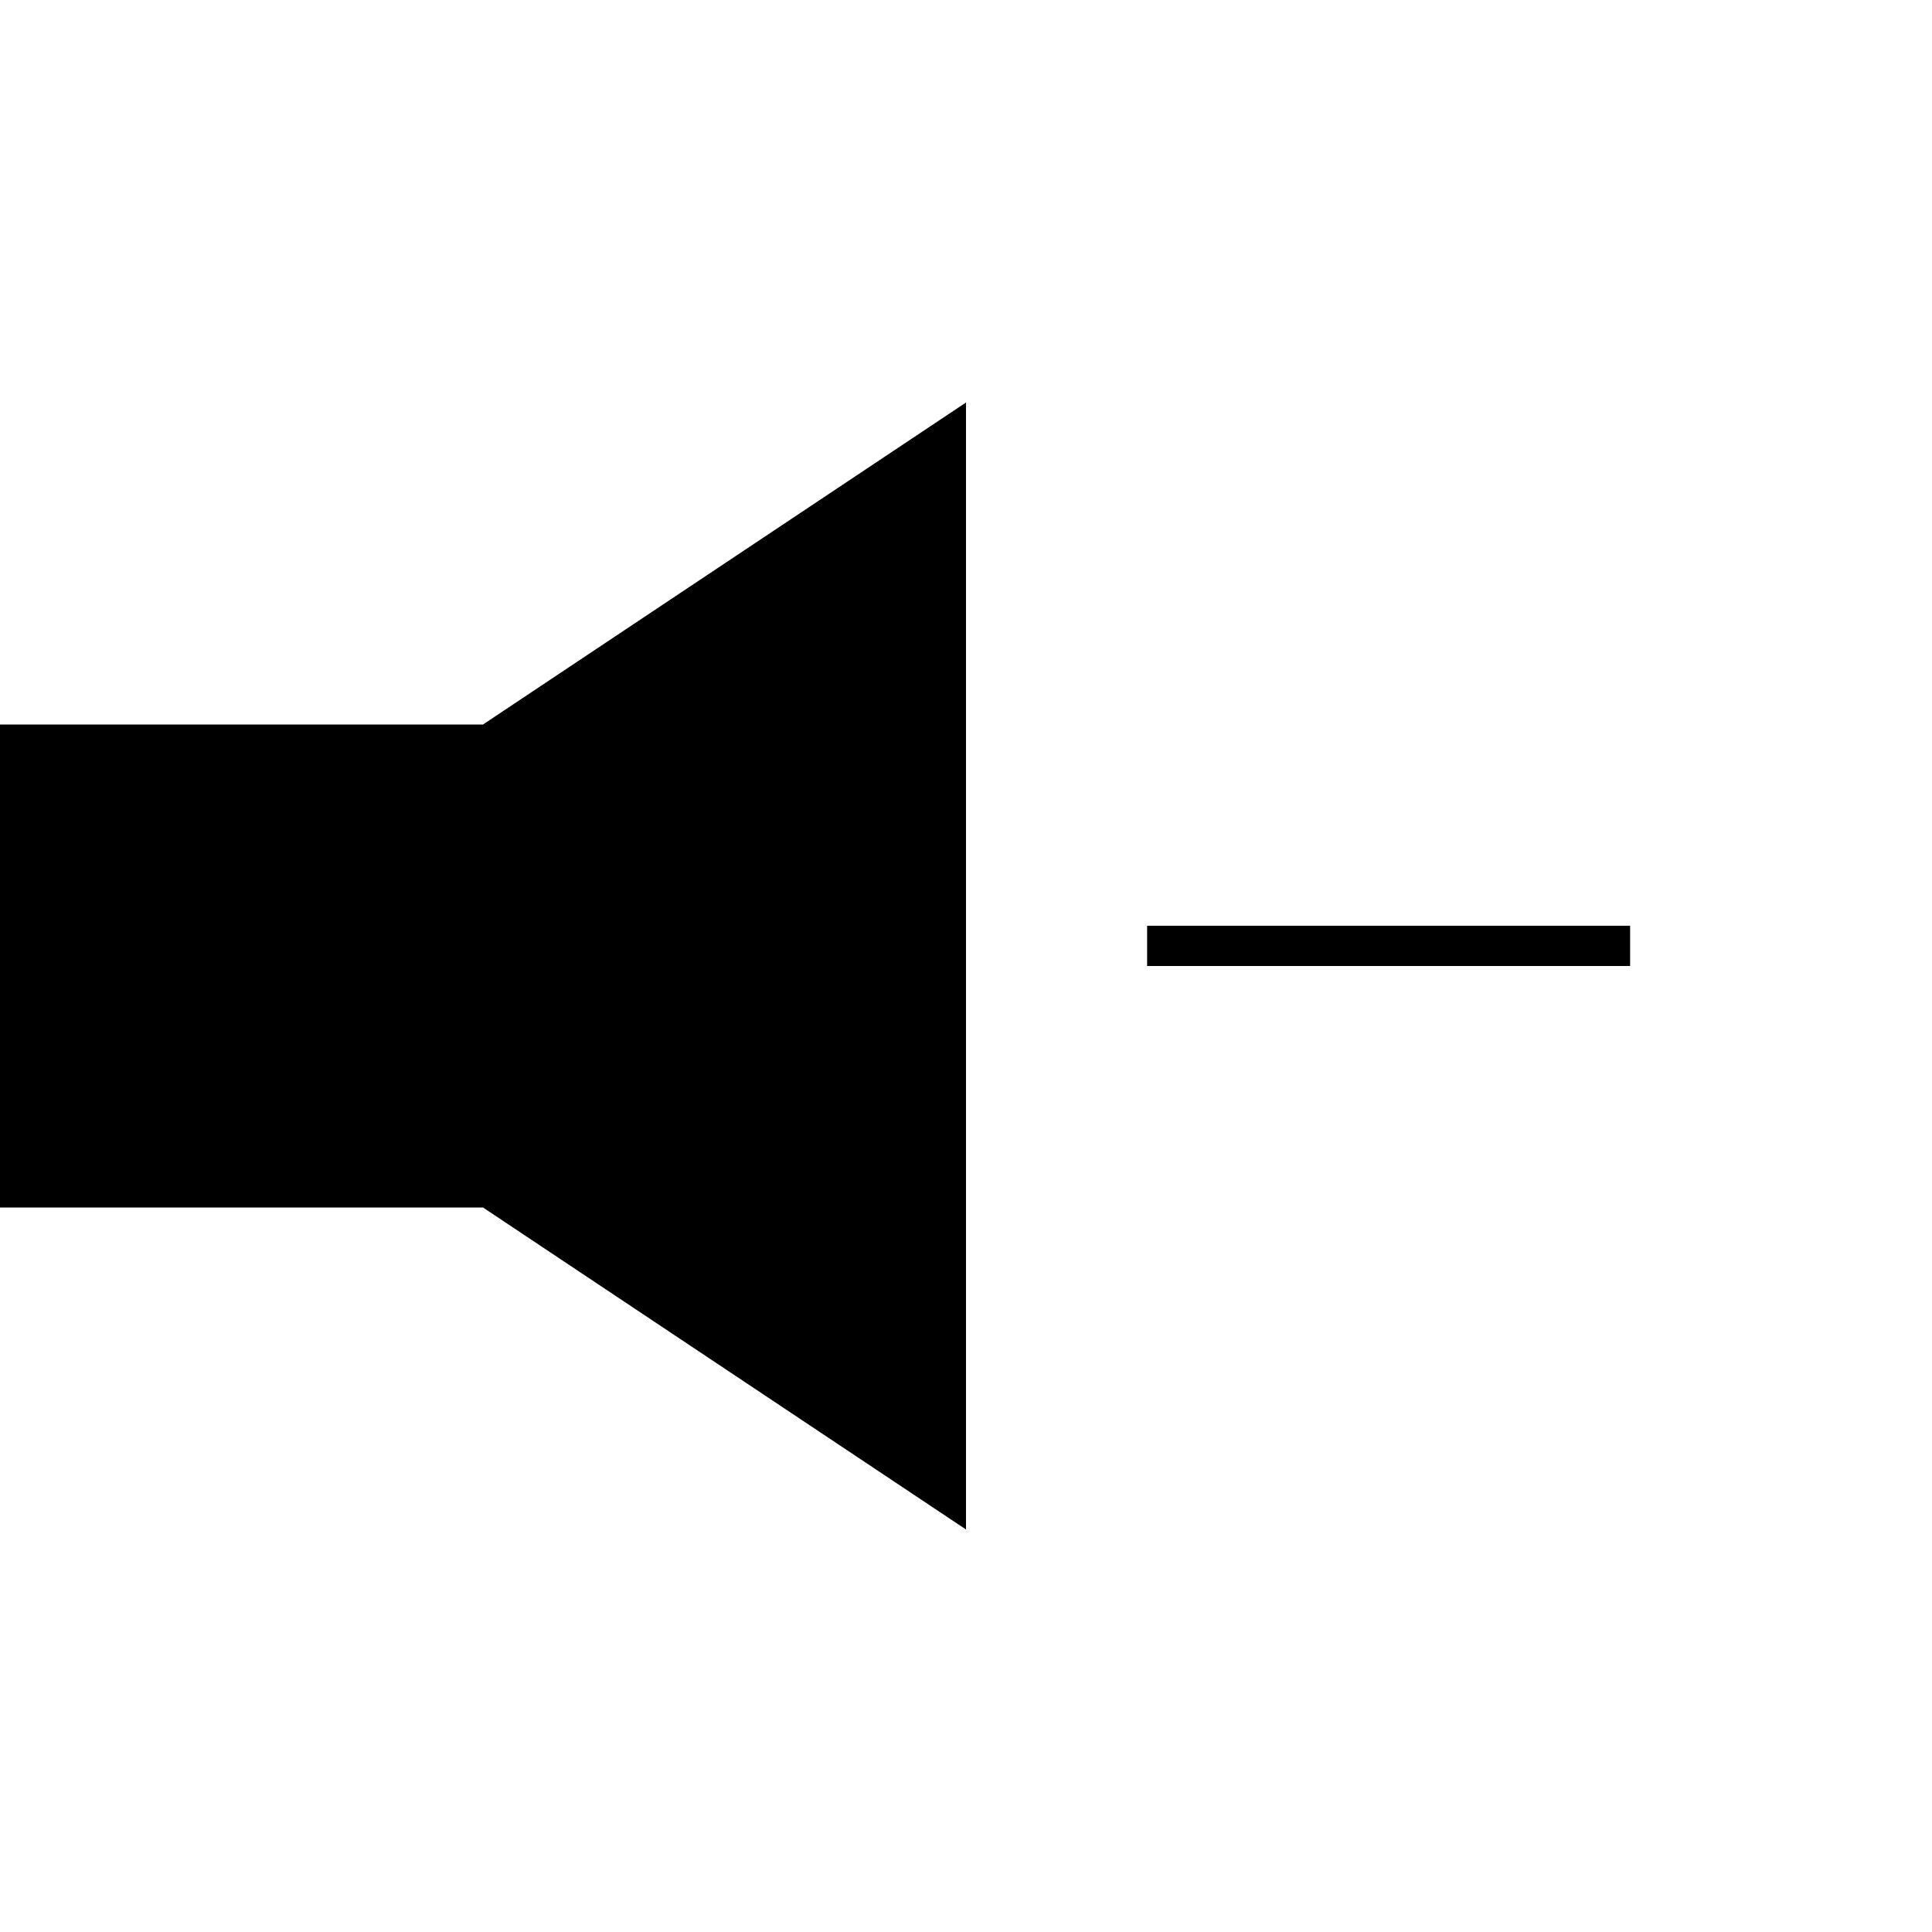
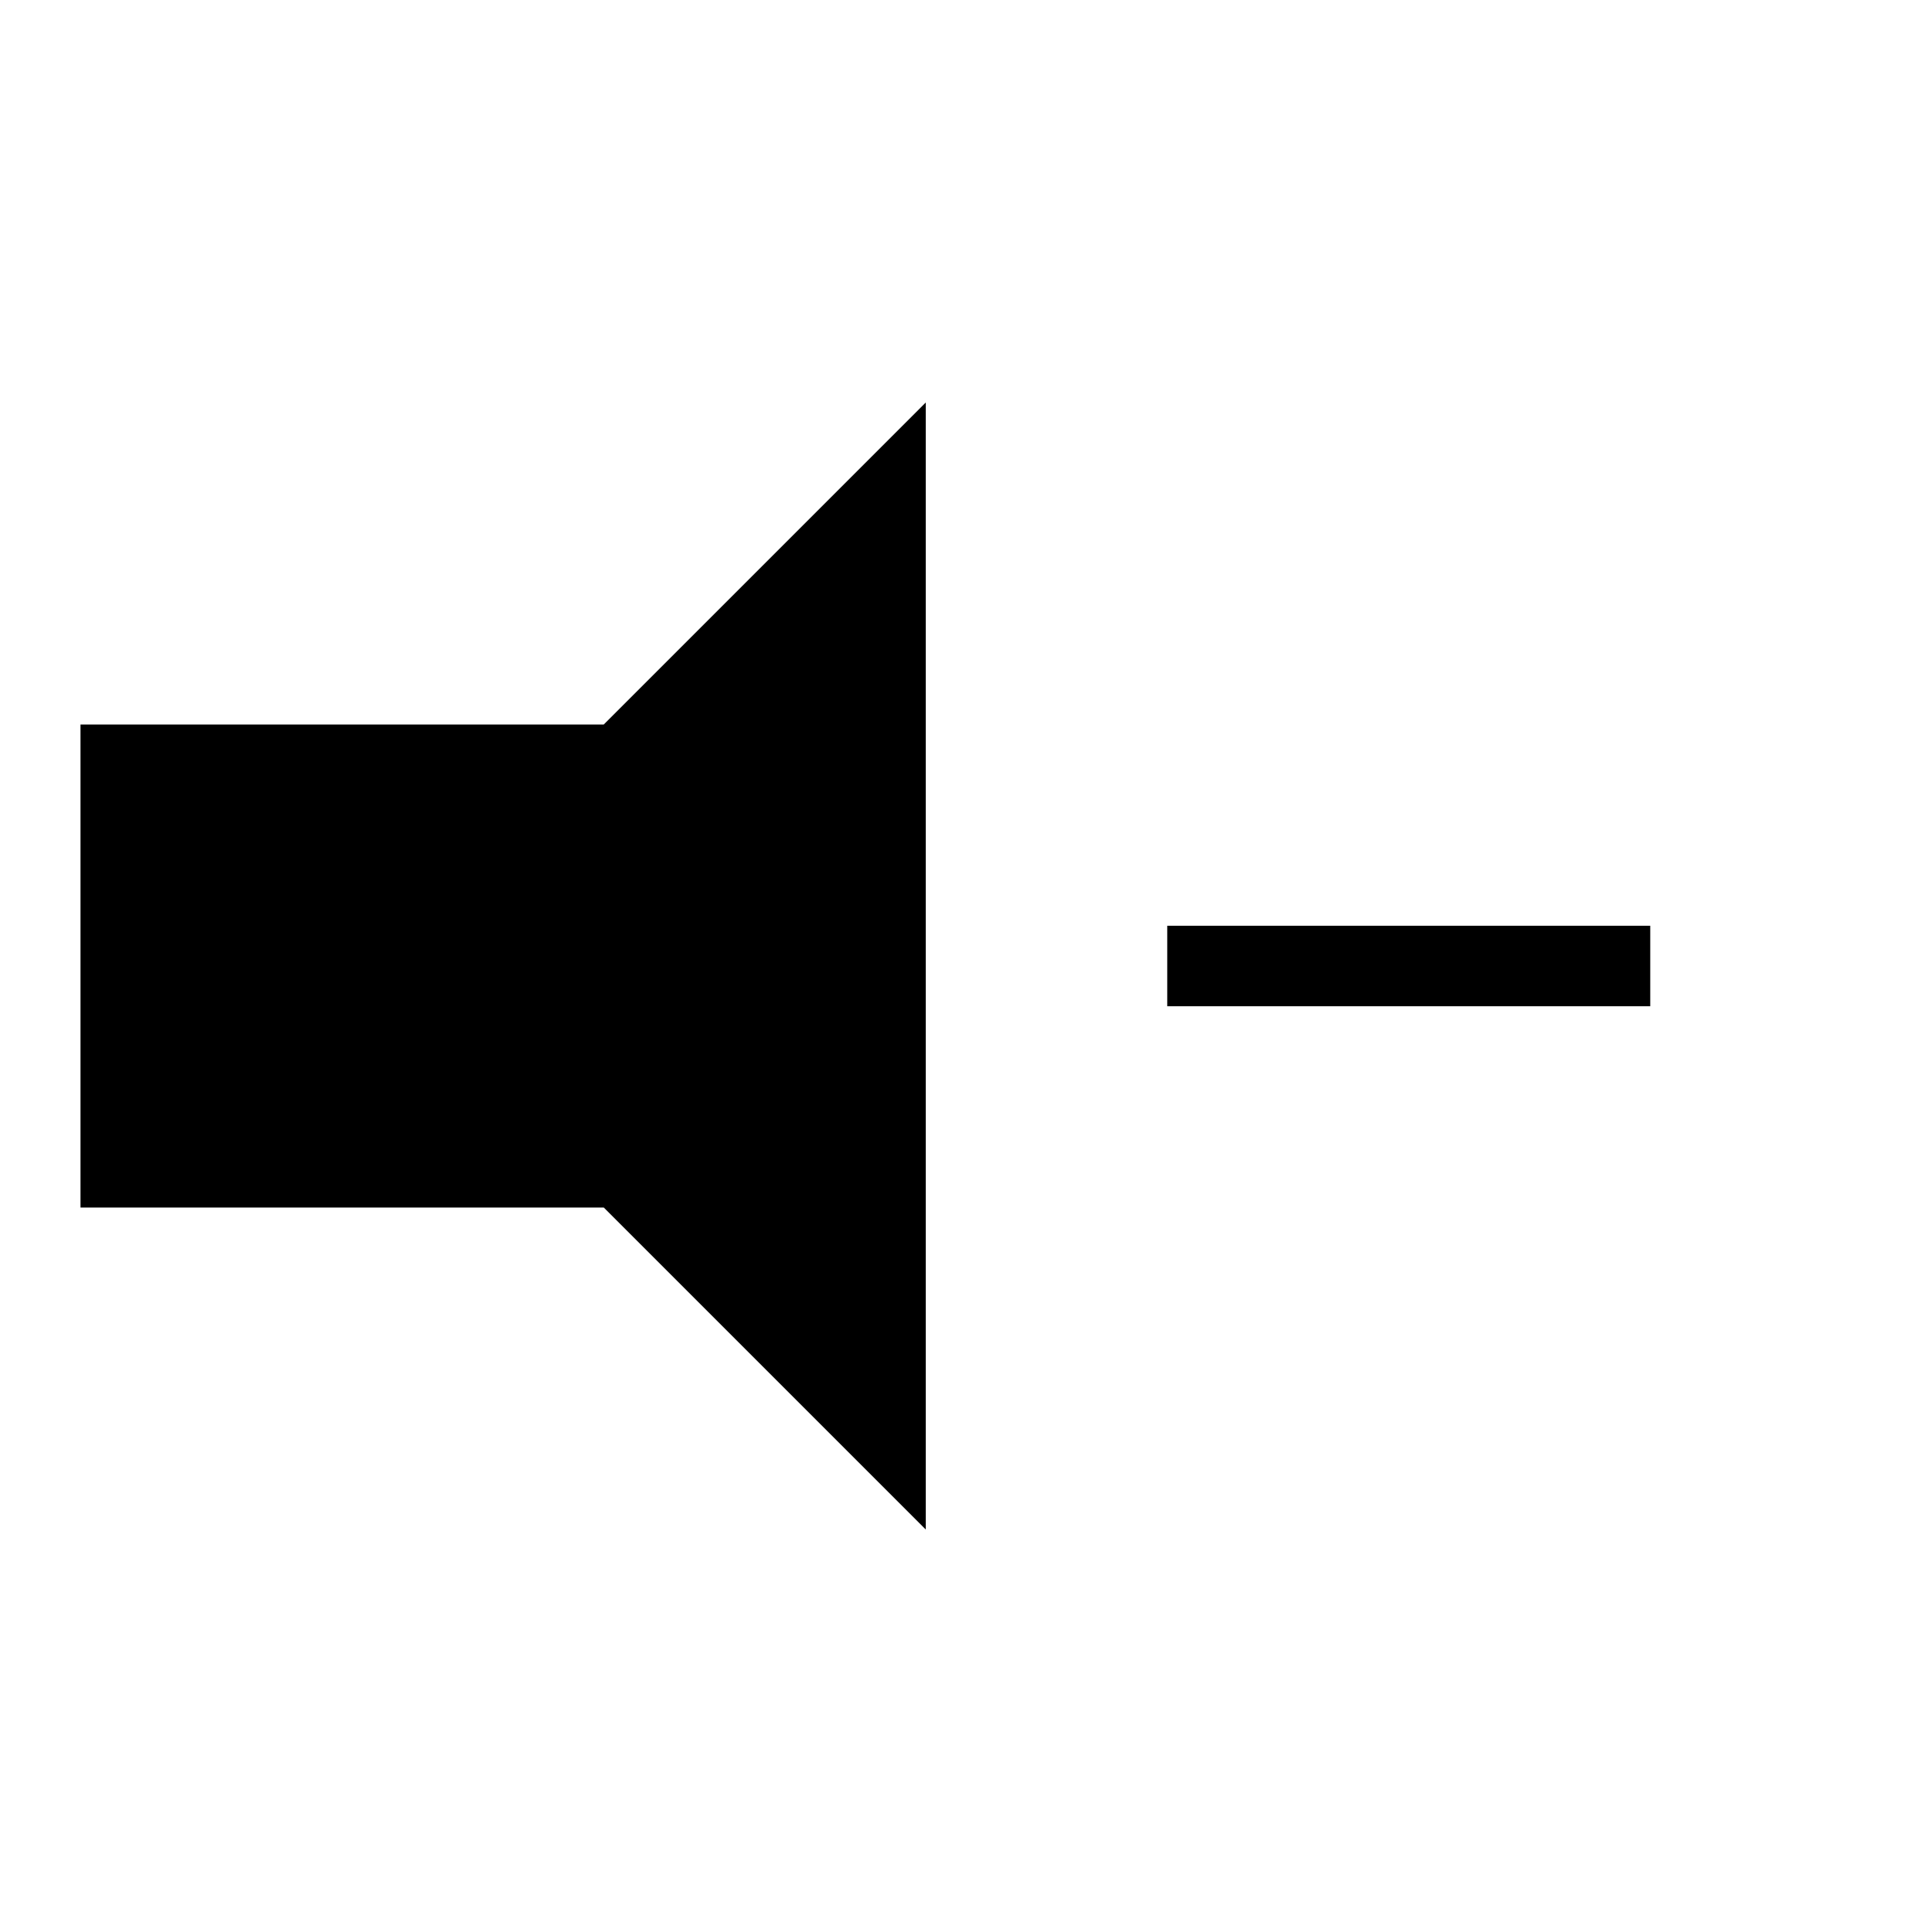
<svg xmlns="http://www.w3.org/2000/svg" width="48px" height="48px" viewBox="0 0 48 48" version="1.1">
  <defs />
  <g id="fill" stroke="none" stroke-width="1" fill="none" fill-rule="evenodd">
    <g id="volumedown2-fill">
-       <polygon id="Rectangle-13" fill="#000000" points="0 18 12 18 24 10 24 38 12 30 0 30" />
-       <path d="M28.5,23.5 L40.5,23.5" id="Path-45" stroke="#000000" />
+       <polygon id="Rectangle-13" fill="#000000" points="2 18 15 18 23 10 23 38 15 30 2 30" />
+       <path d="M29,24 L41,24" id="Path-45" stroke="#000000" stroke-width="2" />
    </g>
  </g>
</svg>
